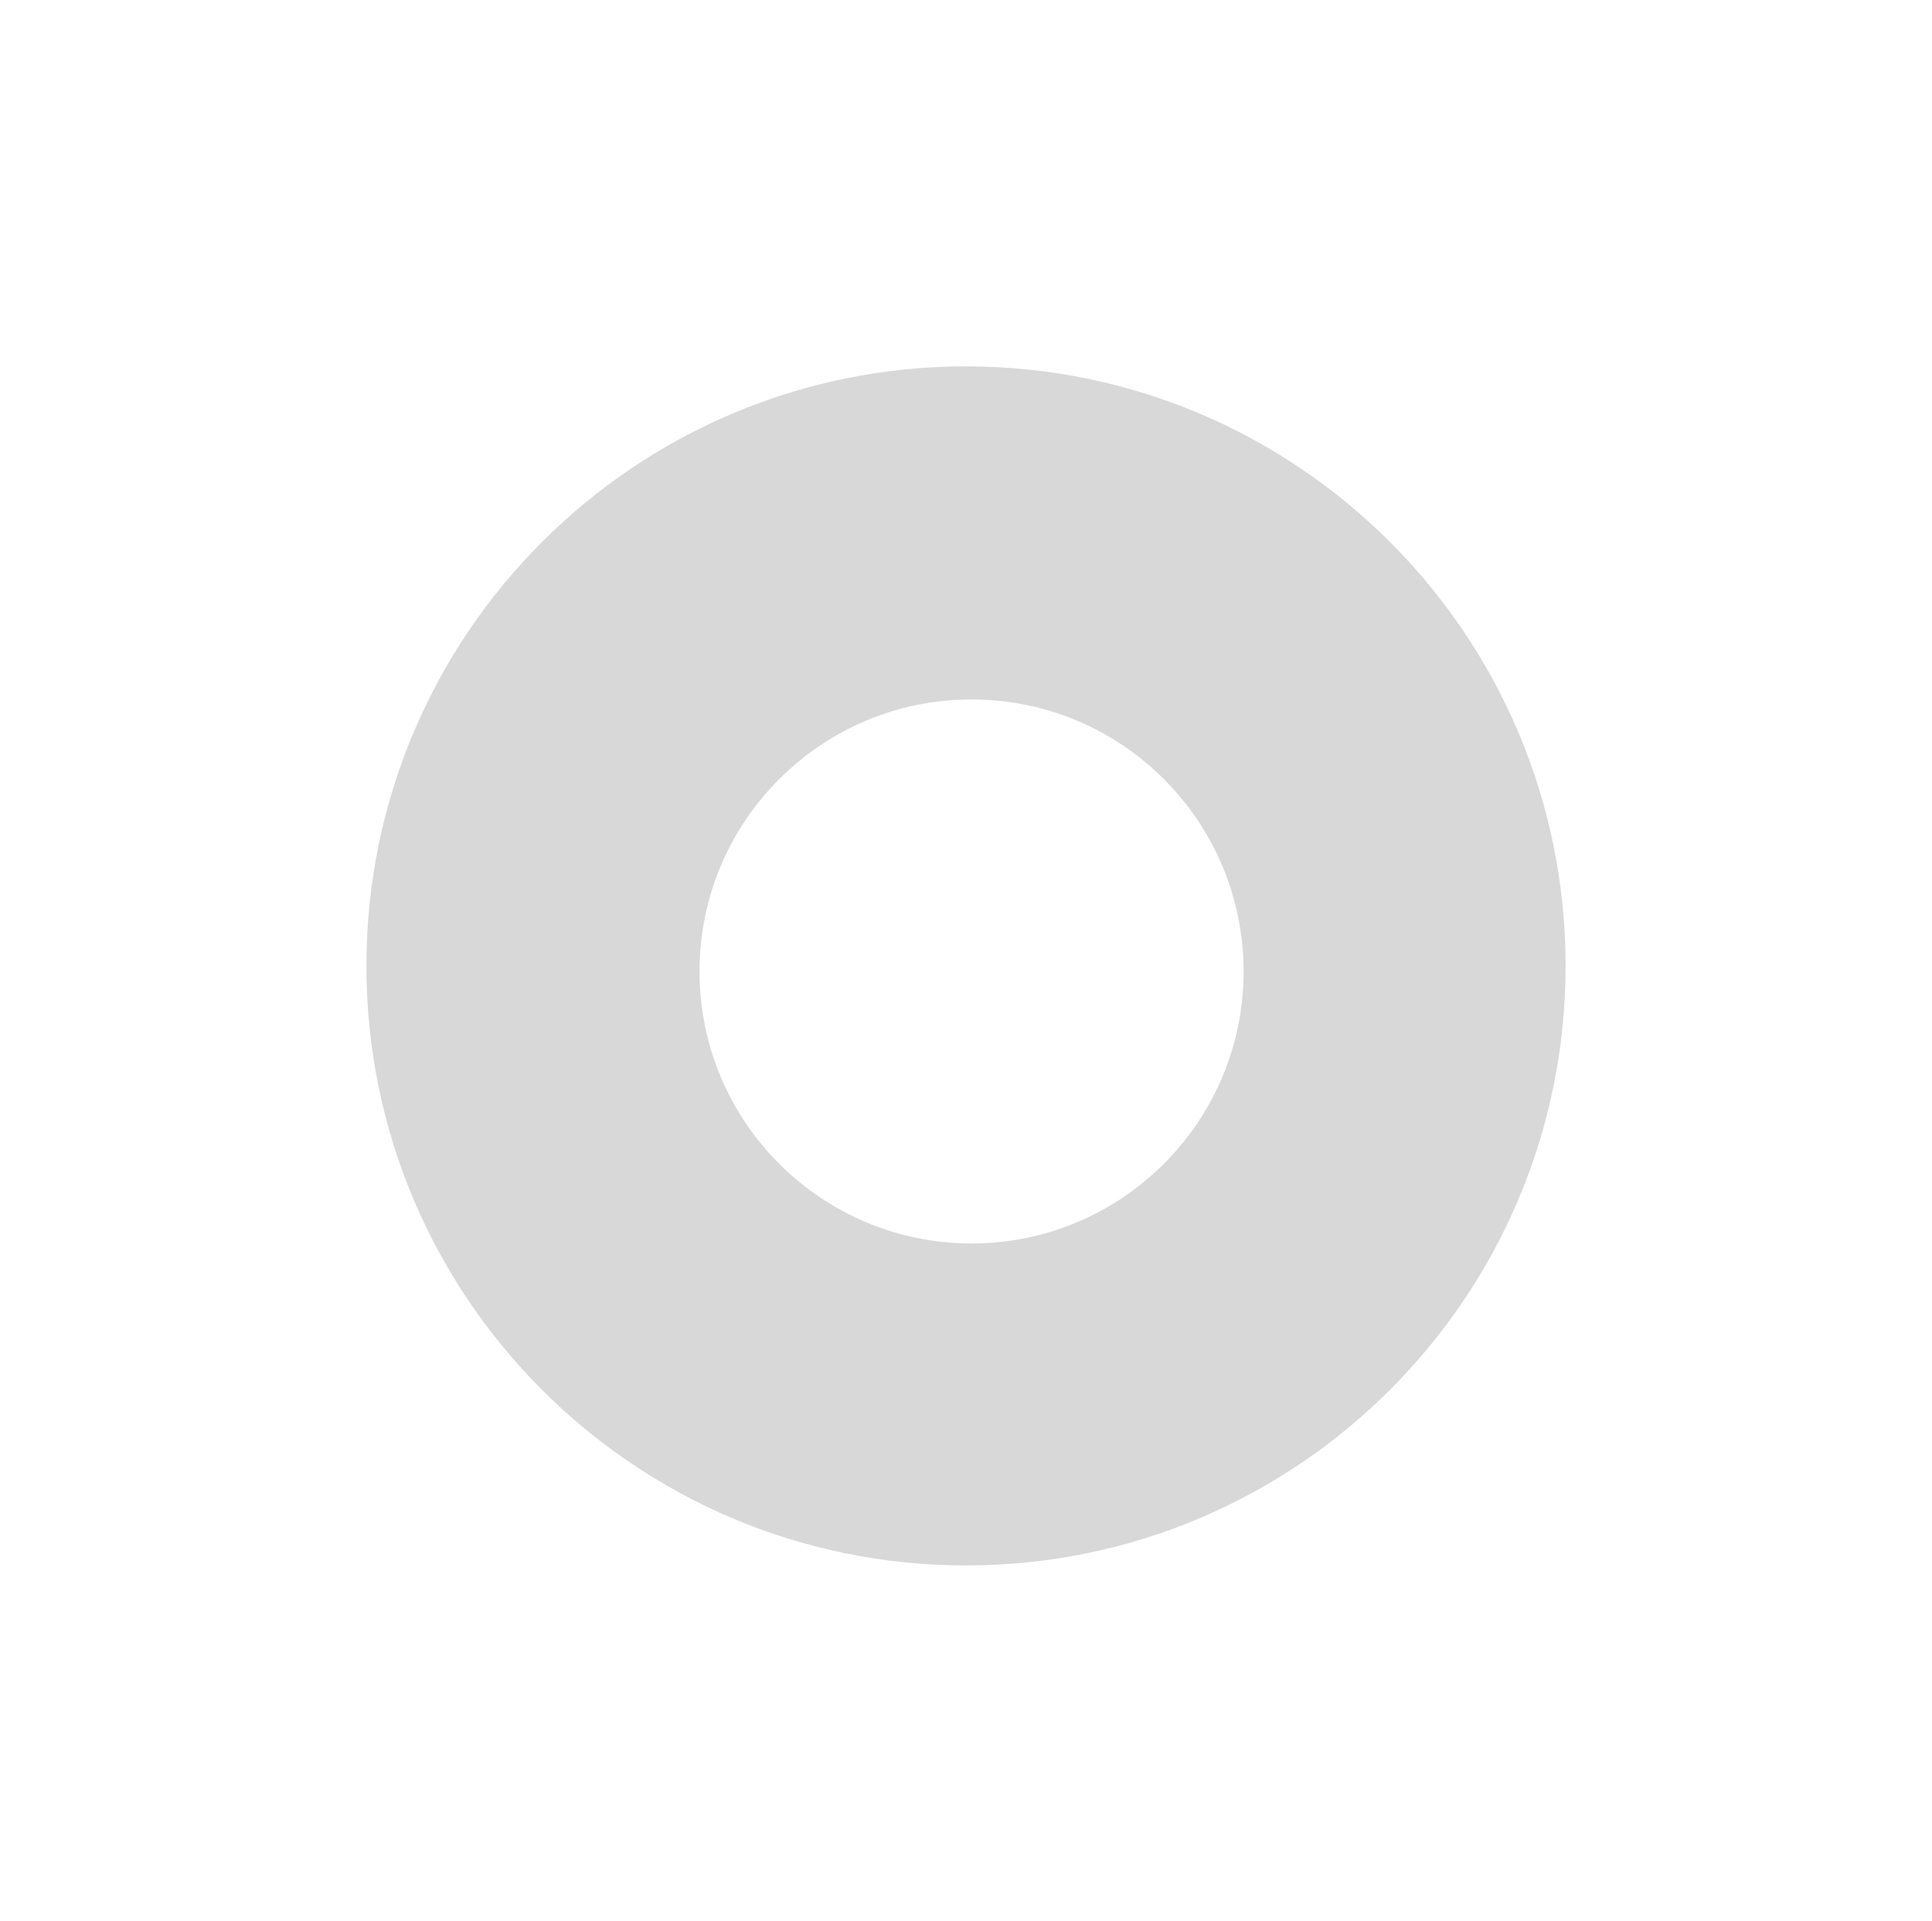
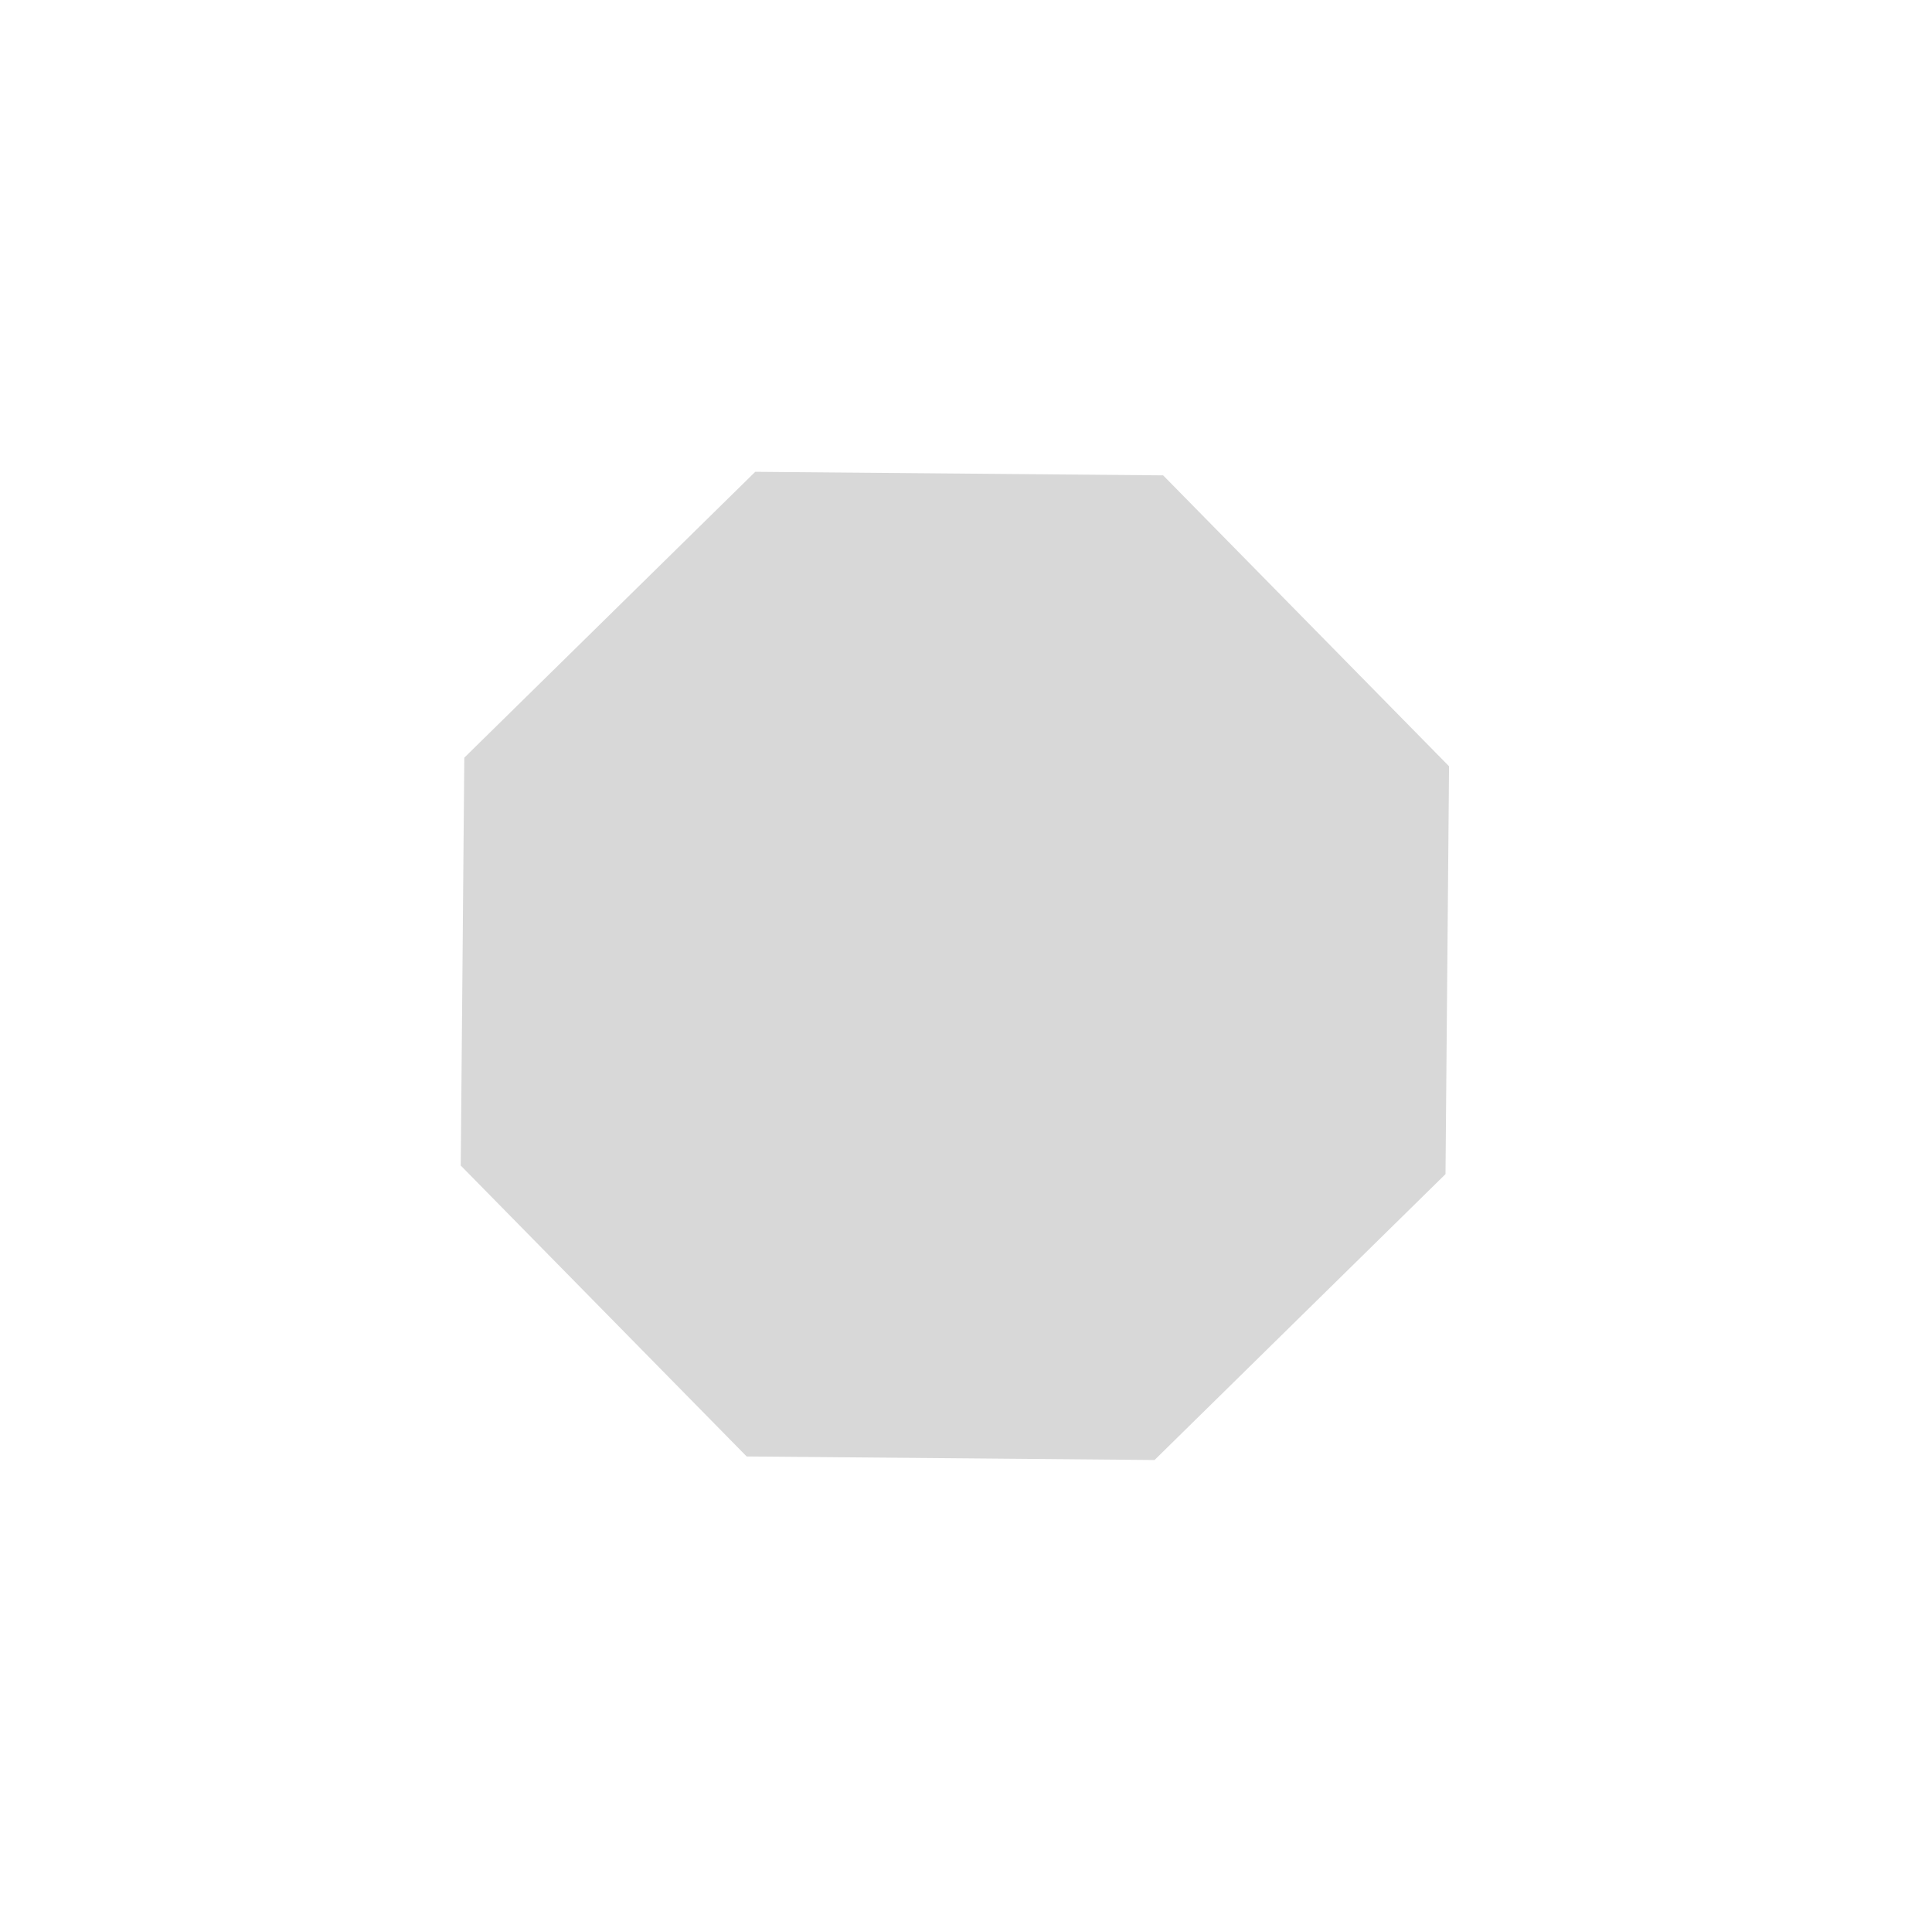
<svg xmlns="http://www.w3.org/2000/svg" width="174px" height="173px" viewBox="0 0 174 173" version="1.1">
  <g id="Podcast-Randomizer" stroke="none" stroke-width="1" fill="none" fill-rule="evenodd">
-     <g id="Shapes" transform="translate(-1189, -124)">
-       <path d="M1276,157 C1305.823,157 1330,181.177 1330,211 C1330,240.823 1305.823,265 1276,265 C1246.177,265 1222,240.823 1222,211 C1222,181.177 1246.177,157 1276,157 Z M1276.5,187 C1262.969,187 1252,197.969 1252,211.5 C1252,225.031 1262.969,236 1276.5,236 C1290.031,236 1301,225.031 1301,211.5 C1301,197.969 1290.031,187 1276.5,187 Z" id="Combined-Shape" fill="#D8D8D8" />
-       <g id="Group-9" transform="translate(557, 124)" />
+     <g id="Shapes" transform="translate(-450, -784)">
+       <g id="Group-9" transform="translate(450, 124)" />
+       <polygon id="Polygon-Copy" fill="#D8D8D8" transform="translate(536, 871) rotate(-337) translate(-536, -871) " points="536 823 569.941 837.059 584 871 569.941 904.941 536 919 502.059 904.941 488 871 502.059 837.059" />
    </g>
  </g>
</svg>
